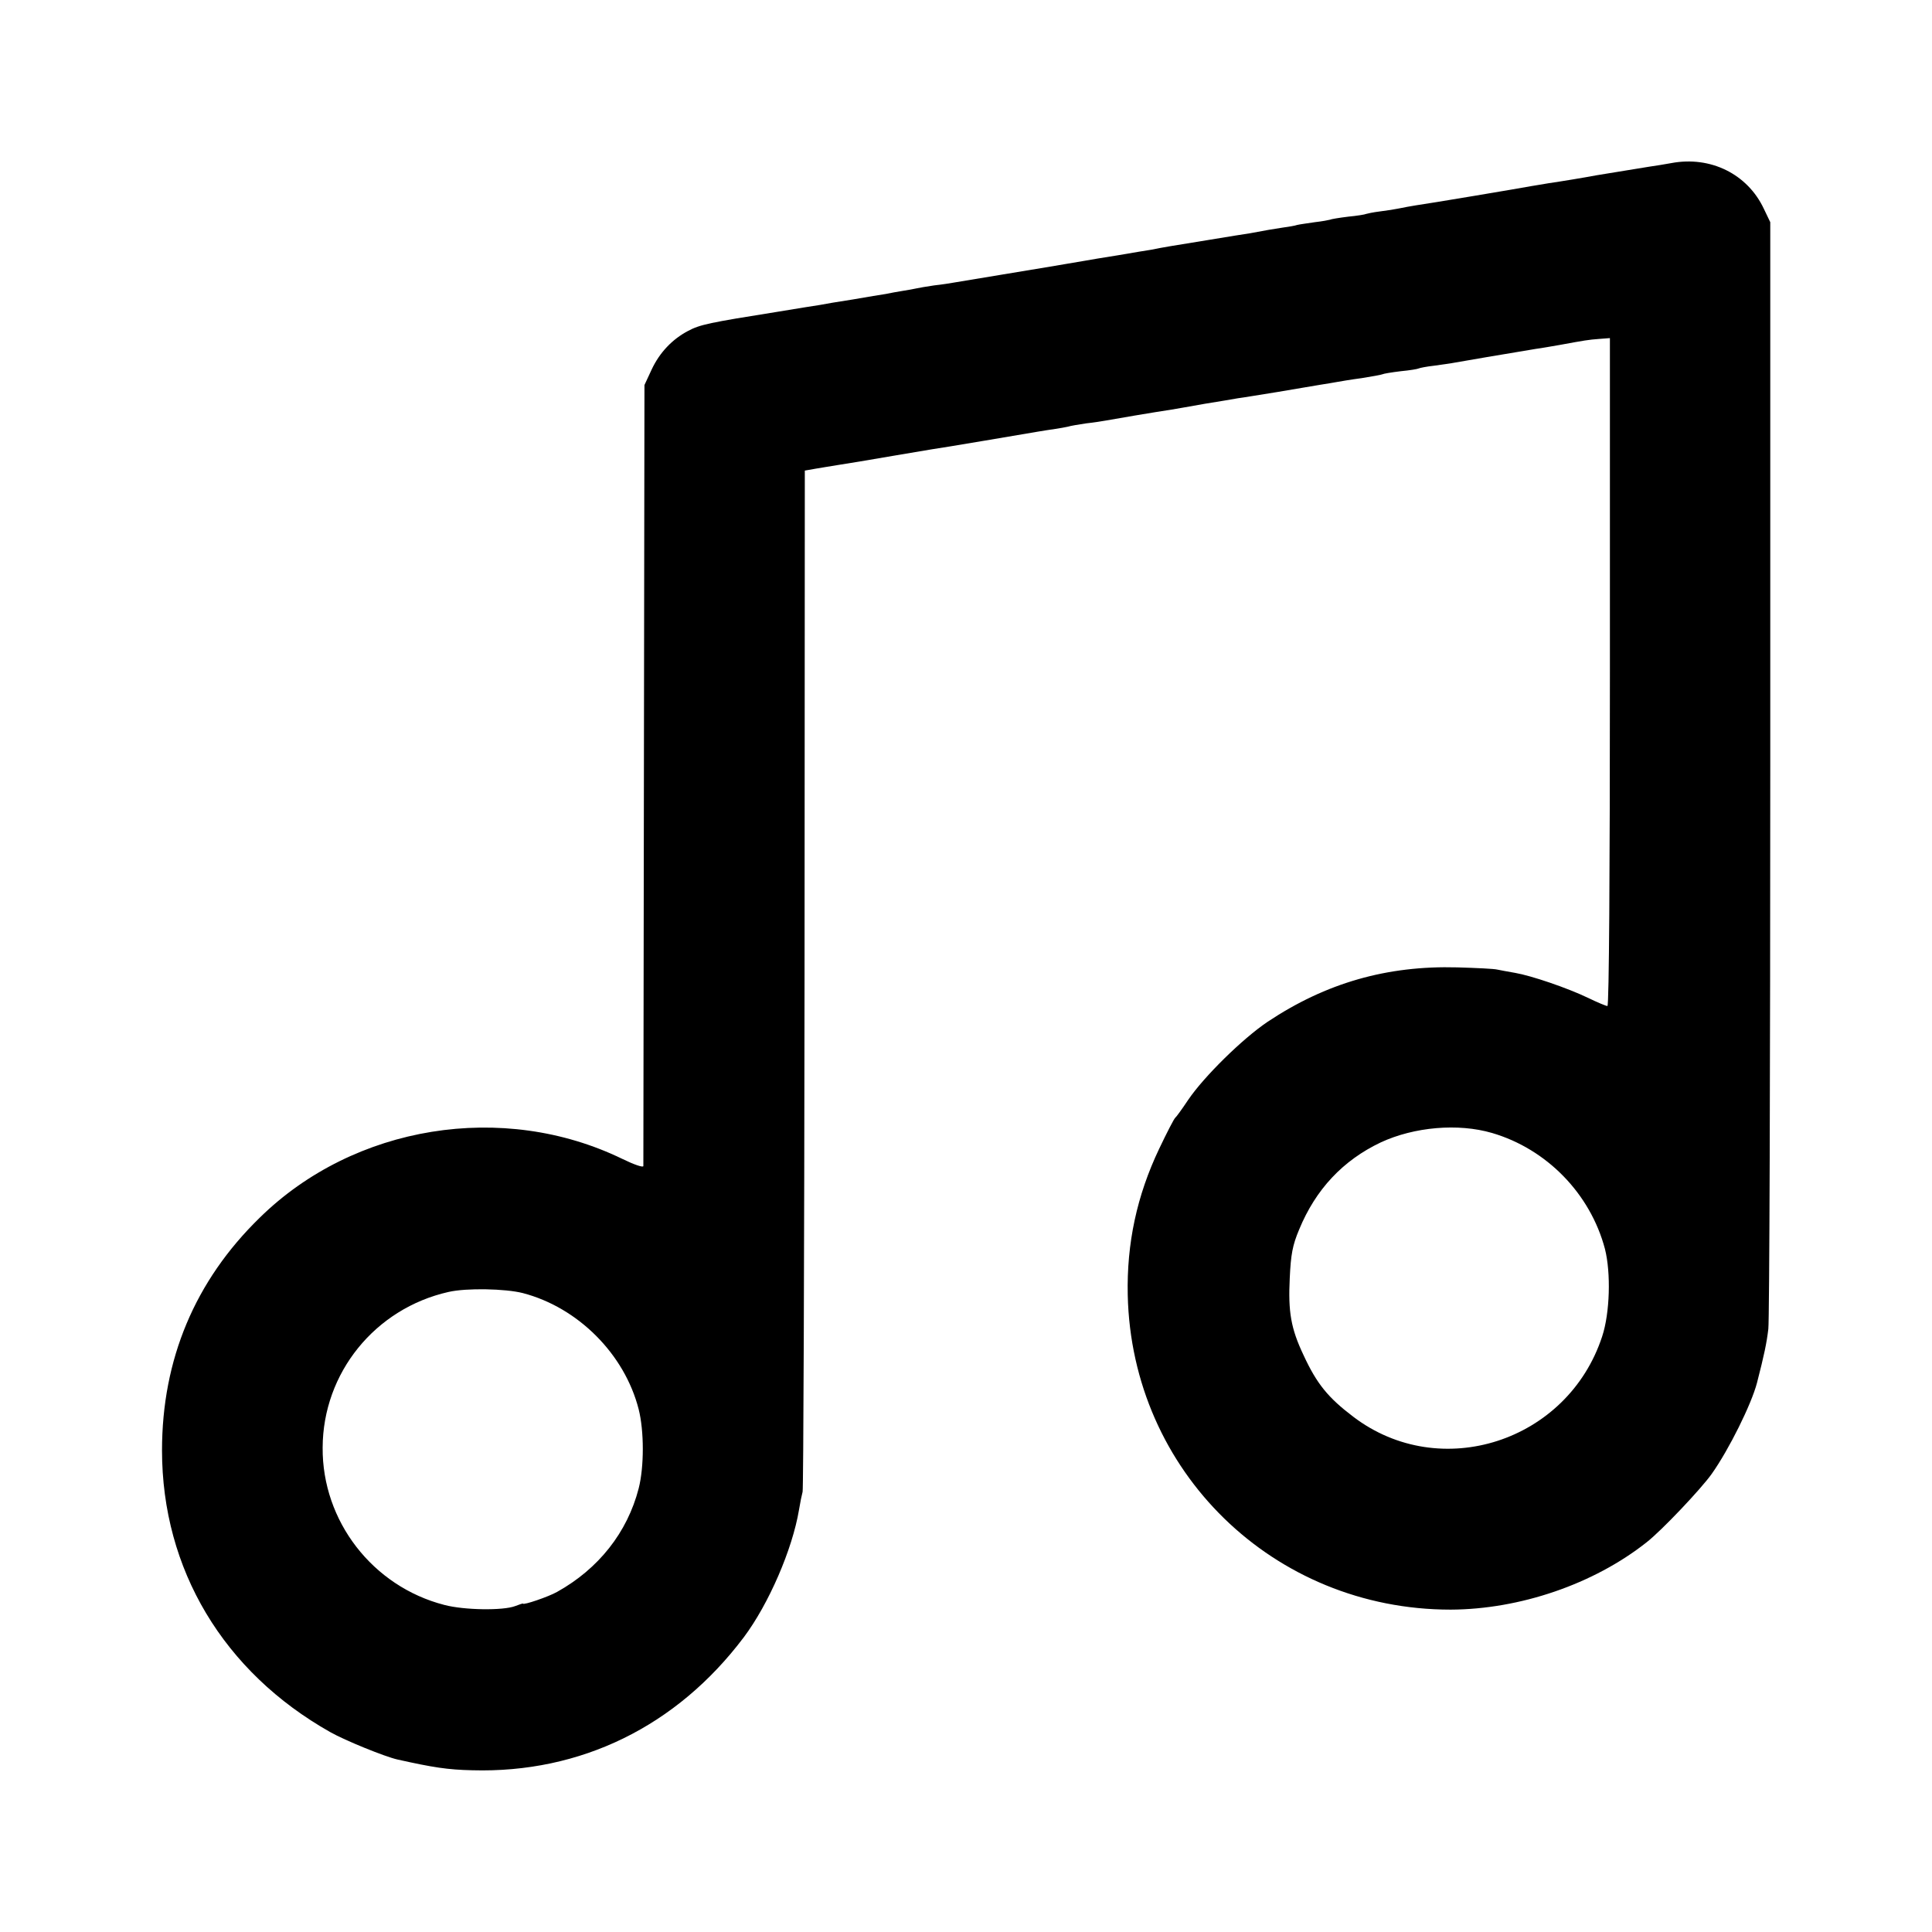
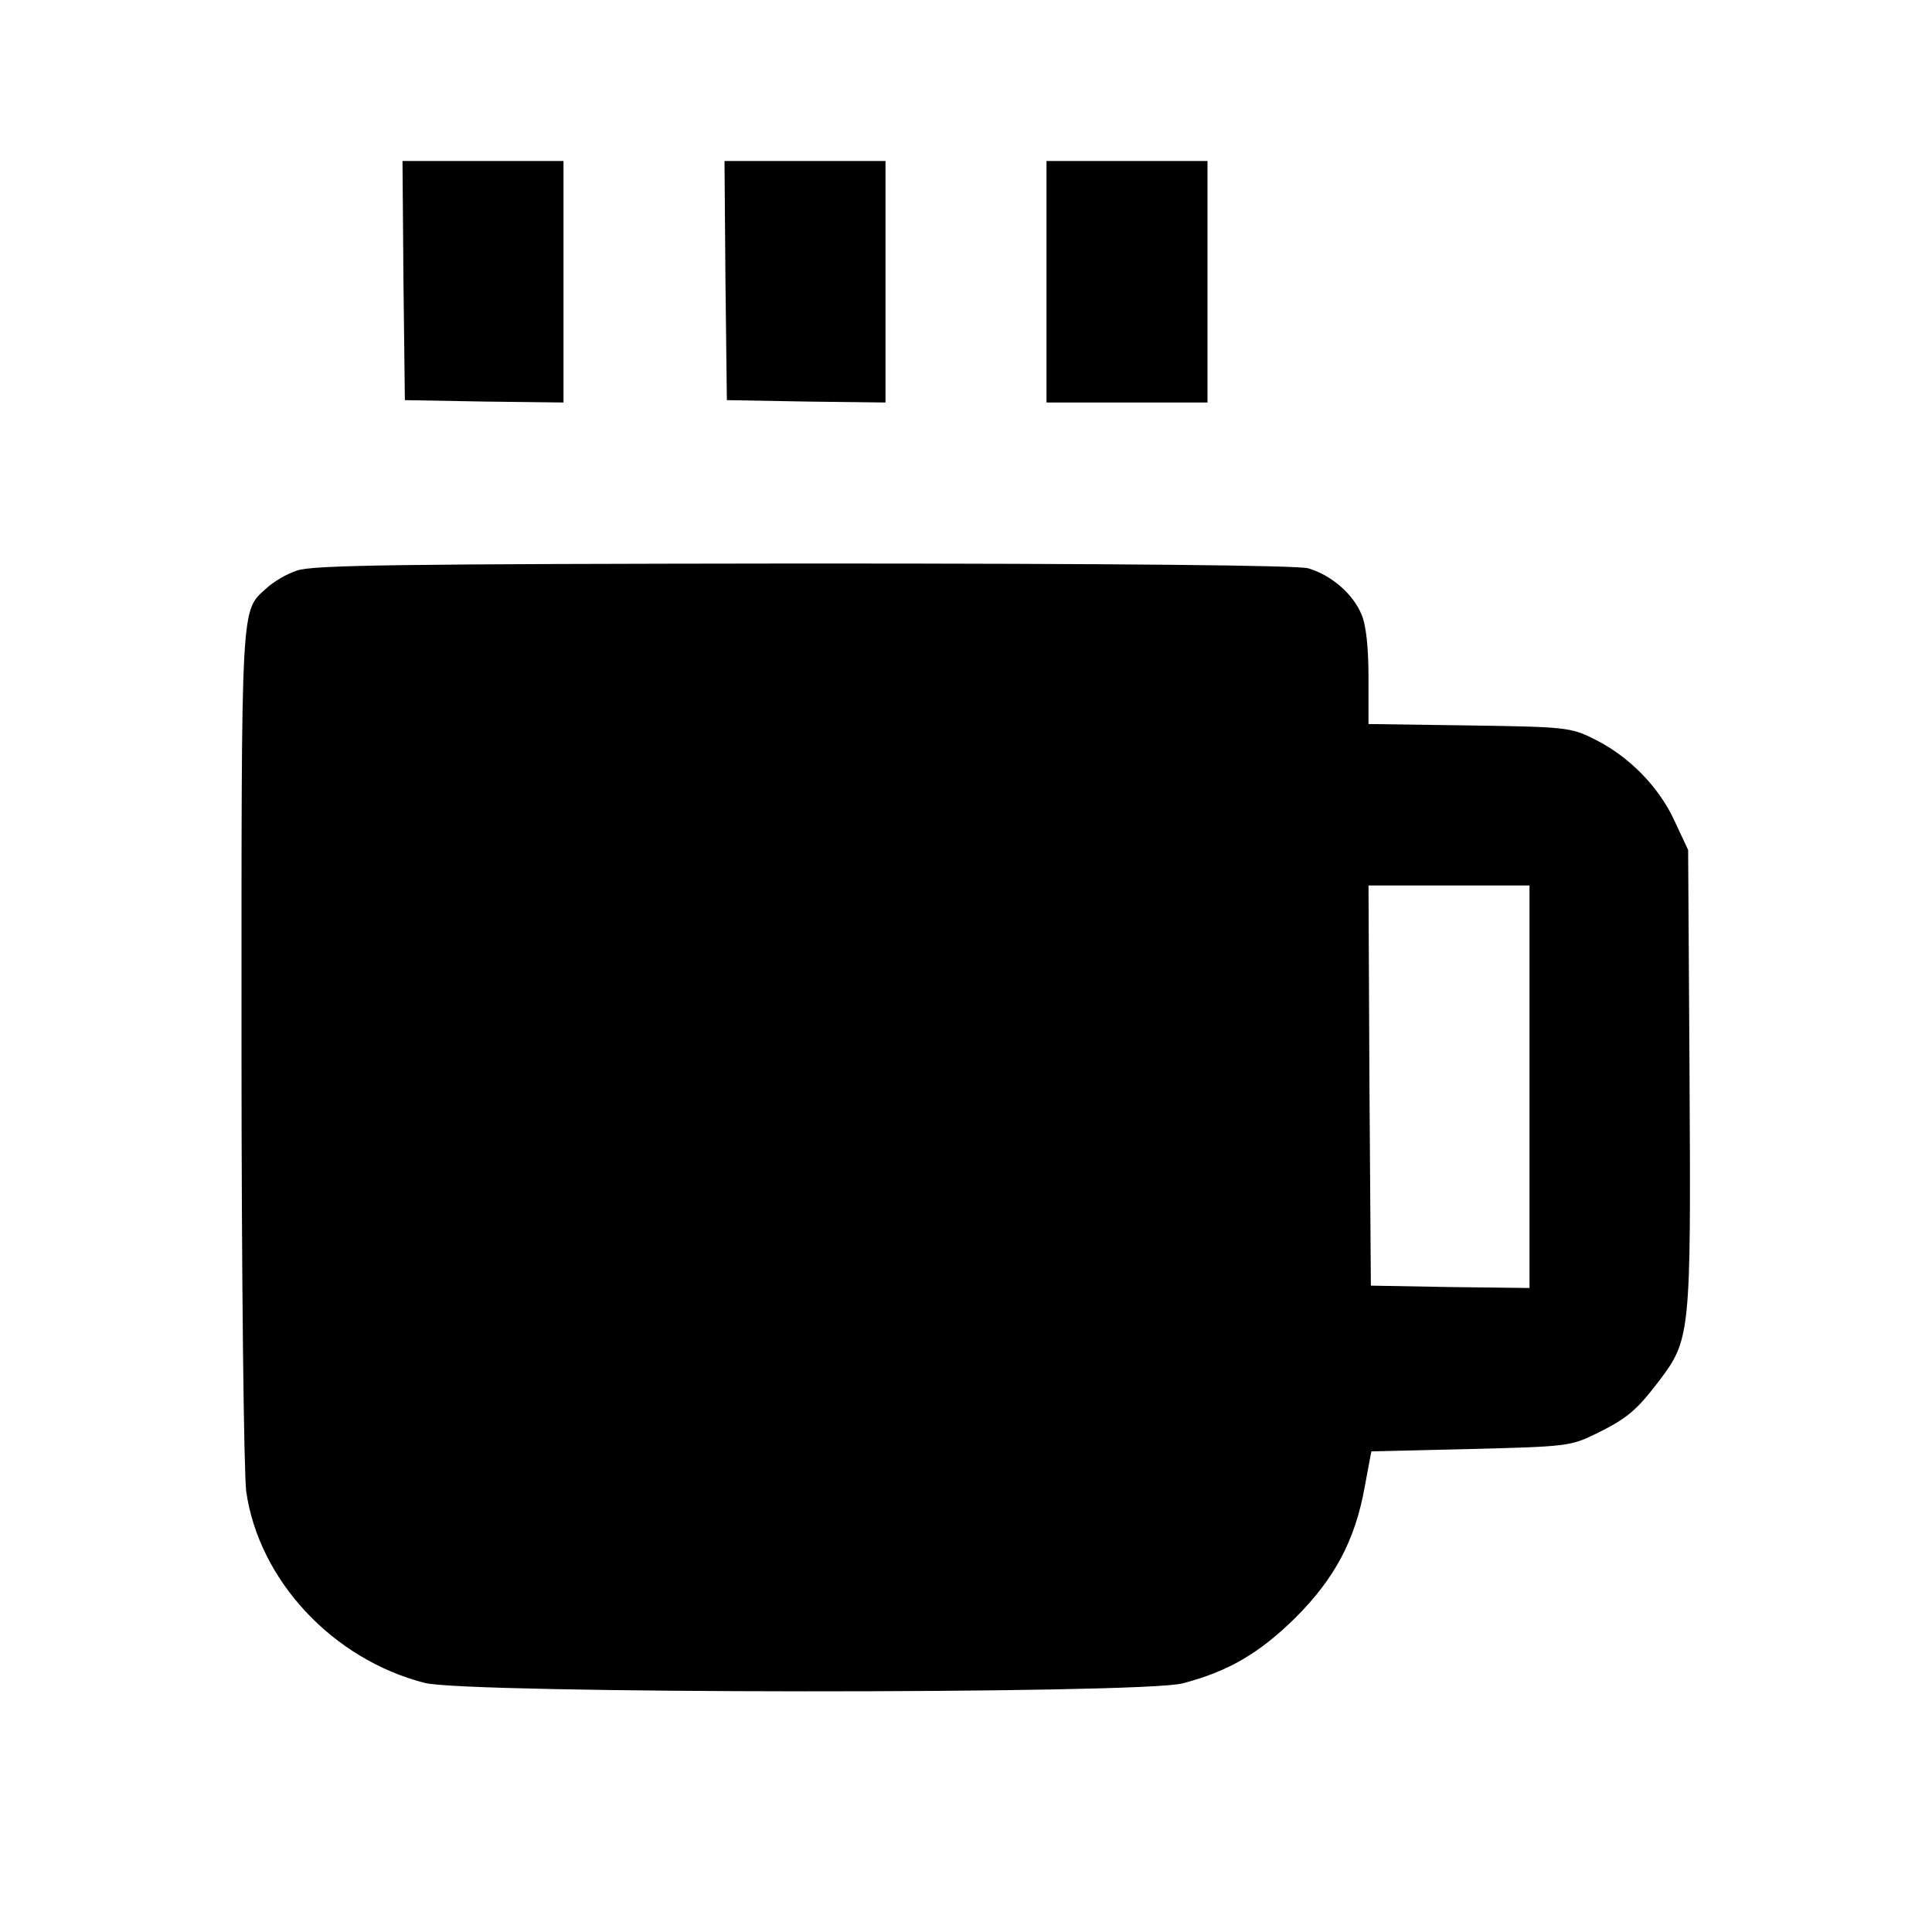
- <svg xmlns="http://www.w3.org/2000/svg" version="1.0" width="700pt" height="700pt" viewBox="0 0 700 700" preserveAspectRatio="xMidYMid meet">
-   <g transform="translate(0,700) scale(0.1,-0.1)" fill="#000000" stroke="none">
-     <path d="M6055 6409 c-22 -4 -58 -10 -80 -13 -66 -11 -158 -26 -190 -31 -42 -8 -133 -23 -175 -29 -19 -3 -46 -8 -60 -10 -42 -8 -382 -65 -420 -70 -19 -3 -46 -8 -60 -11 -14 -3 -45 -8 -70 -11 -25 -3 -47 -8 -50 -9 -3 -2 -33 -7 -65 -10 -33 -4 -63 -9 -66 -11 -3 -1 -28 -6 -55 -9 -27 -4 -56 -8 -64 -10 -8 -3 -33 -7 -55 -10 -38 -6 -52 -8 -115 -20 -14 -2 -83 -13 -155 -25 -129 -21 -156 -25 -205 -35 -14 -2 -68 -11 -120 -20 -52 -8 -104 -17 -115 -19 -11 -2 -40 -7 -65 -11 -25 -4 -54 -9 -65 -11 -11 -2 -90 -15 -175 -29 -85 -14 -164 -27 -175 -29 -11 -2 -42 -7 -70 -10 -27 -4 -57 -9 -65 -11 -8 -2 -31 -6 -50 -9 -19 -3 -46 -8 -60 -11 -14 -2 -68 -11 -120 -20 -52 -8 -106 -17 -120 -20 -14 -2 -83 -13 -155 -25 -245 -39 -279 -46 -322 -69 -57 -30 -103 -78 -132 -140 l-26 -56 -2 -1410 c-1 -775 -2 -1415 -2 -1420 -1 -6 -35 6 -76 26 -432 210 -972 123 -1314 -213 -235 -229 -354 -514 -354 -843 0 -431 223 -803 610 -1021 53 -30 198 -89 243 -99 130 -29 182 -37 271 -39 393 -11 741 159 984 482 90 120 176 318 200 462 4 25 10 54 13 65 3 11 6 848 7 1860 l1 1840 40 7 c21 4 57 9 79 13 22 3 117 19 210 35 94 16 184 31 200 33 36 6 193 32 315 53 19 3 48 8 64 10 15 2 35 6 45 8 9 3 39 8 66 12 28 3 59 8 70 10 20 4 186 32 240 40 17 3 71 12 120 21 50 8 104 17 120 20 17 2 82 13 145 23 63 11 132 22 154 26 21 3 48 8 60 10 11 2 52 9 90 14 37 6 71 12 75 14 3 2 33 7 66 11 32 3 62 8 65 10 4 2 29 7 56 10 27 4 60 8 74 11 21 4 192 33 295 50 17 2 55 9 85 14 93 17 104 19 144 22 l39 3 0 -1210 c0 -723 -3 -1210 -9 -1210 -5 0 -36 13 -69 29 -77 37 -207 81 -265 91 -25 4 -54 10 -65 12 -11 3 -76 6 -145 8 -254 7 -475 -56 -687 -197 -92 -62 -231 -199 -288 -283 -22 -33 -43 -62 -47 -65 -4 -3 -30 -53 -58 -112 -81 -170 -118 -343 -114 -530 14 -639 528 -1140 1170 -1140 250 1 518 92 710 244 55 43 197 193 236 248 63 89 144 253 164 330 26 101 35 144 41 195 4 33 7 949 7 2035 l0 1975 -23 48 c-59 126 -193 193 -336 166z m-649 -3514 c198 -58 356 -220 409 -420 22 -87 18 -232 -10 -317 -125 -382 -587 -531 -902 -291 -91 69 -132 119 -180 223 -46 97 -56 157 -50 279 4 86 10 119 34 176 60 146 159 251 296 316 121 56 280 70 403 34z m-3512 -580 c200 -52 369 -221 420 -421 20 -79 20 -209 0 -287 -41 -159 -145 -291 -296 -375 -30 -17 -123 -49 -123 -42 0 1 -13 -3 -28 -9 -44 -17 -185 -15 -257 4 -260 67 -443 304 -441 570 1 271 190 504 456 564 65 15 206 12 269 -4z" />
+ <svg xmlns="http://www.w3.org/2000/svg" version="1.0" width="408pt" height="408pt" viewBox="0 0 408 408" preserveAspectRatio="xMidYMid meet">
+   <g transform="translate(0,408) scale(0.1,-0.1)" fill="#000000" stroke="none">
+     <path d="M852 3488 l3 -253 168 -3 167 -2 0 255 0 255 -170 0 -170 0 2 -252z" />
+     <path d="M1532 3488 l3 -253 168 -3 167 -2 0 255 0 255 -170 0 -170 0 2 -252z" />
+     <path d="M2210 3485 l0 -255 170 0 170 0 0 255 0 255 -170 0 -170 0 0 -255z" />
+     <path d="M627 2875 c-22 -7 -50 -24 -64 -37 -55 -50 -53 -18 -53 -965 0 -490 5 -907 10 -943 27 -187 182 -354 377 -404 89 -23 1511 -24 1600 -1 97 25 163 64 239 139 83 83 126 164 146 276 l14 75 210 5 c201 5 211 6 264 32 65 32 85 48 133 111 67 88 68 100 65 640 l-3 482 -29 62 c-33 72 -97 137 -171 173 -48 24 -61 25 -262 28 l-213 3 0 98 c0 64 -5 111 -15 134 -18 43 -64 83 -113 97 -24 6 -388 10 -1067 10 -846 -1 -1037 -3 -1068 -15z m2603 -1090 l0 -425 -167 2 -168 3 -3 423 -2 422 170 0 170 0 0 -425z" />
  </g>
</svg>
